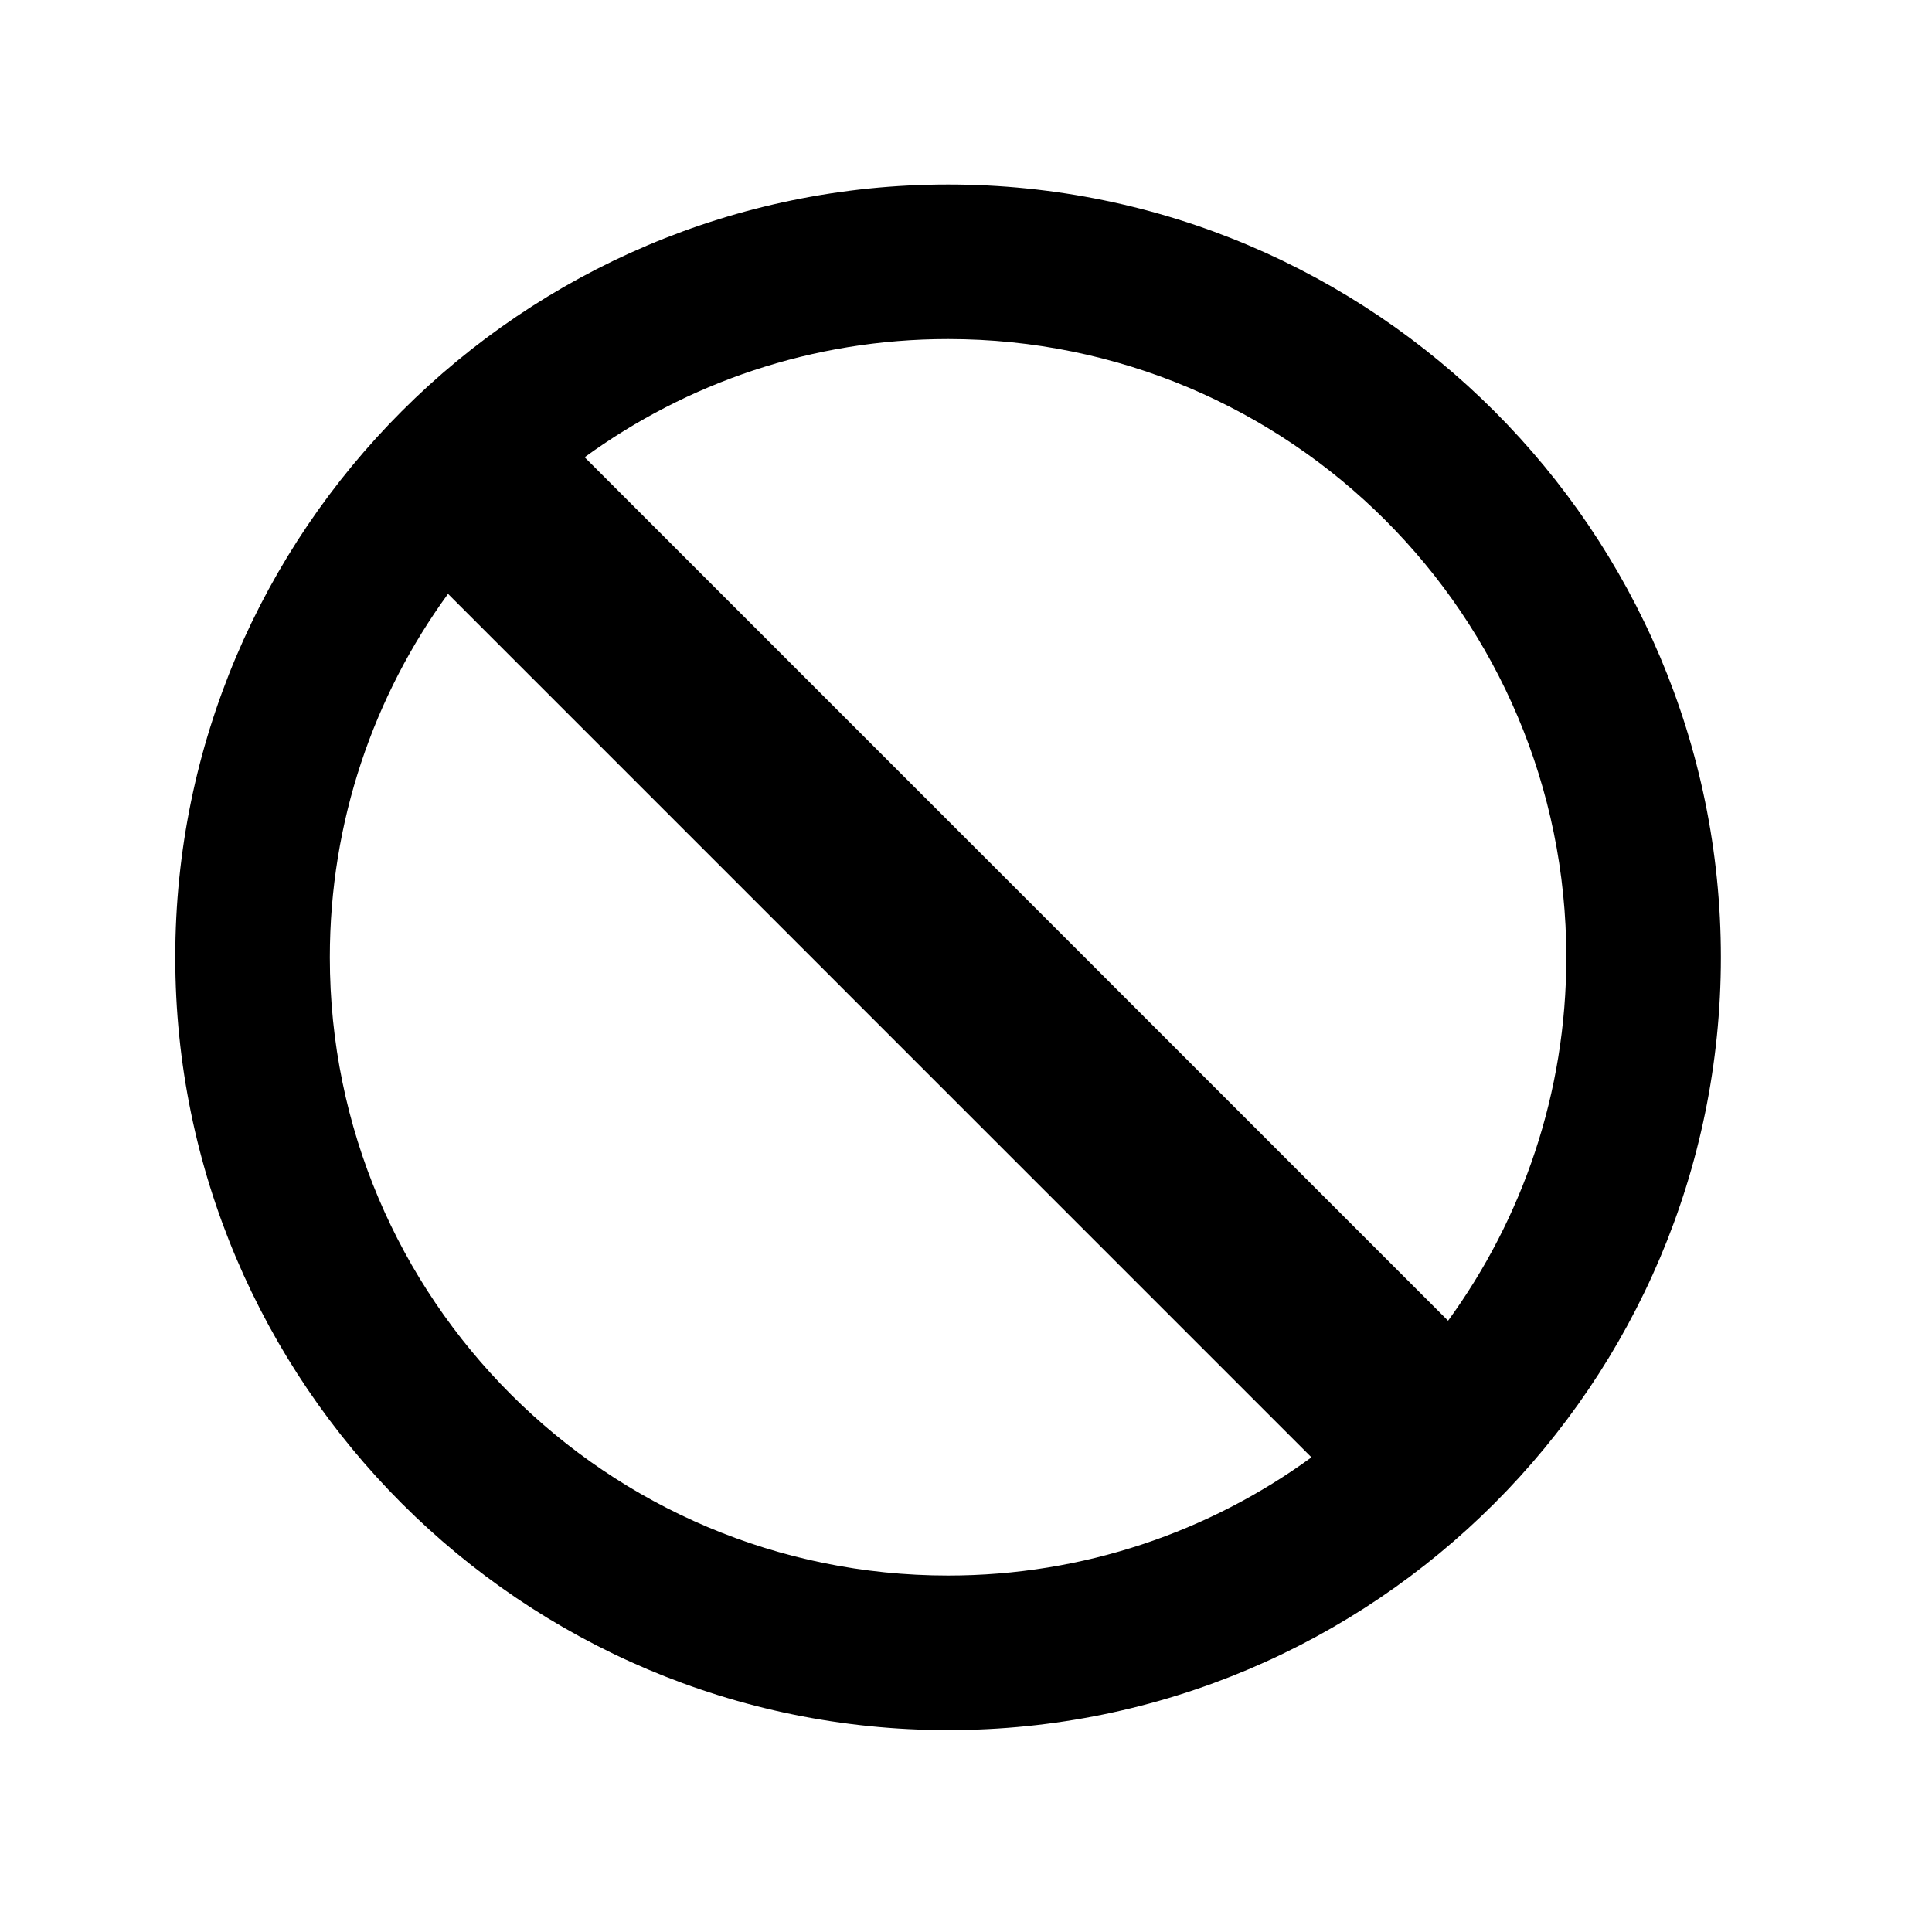
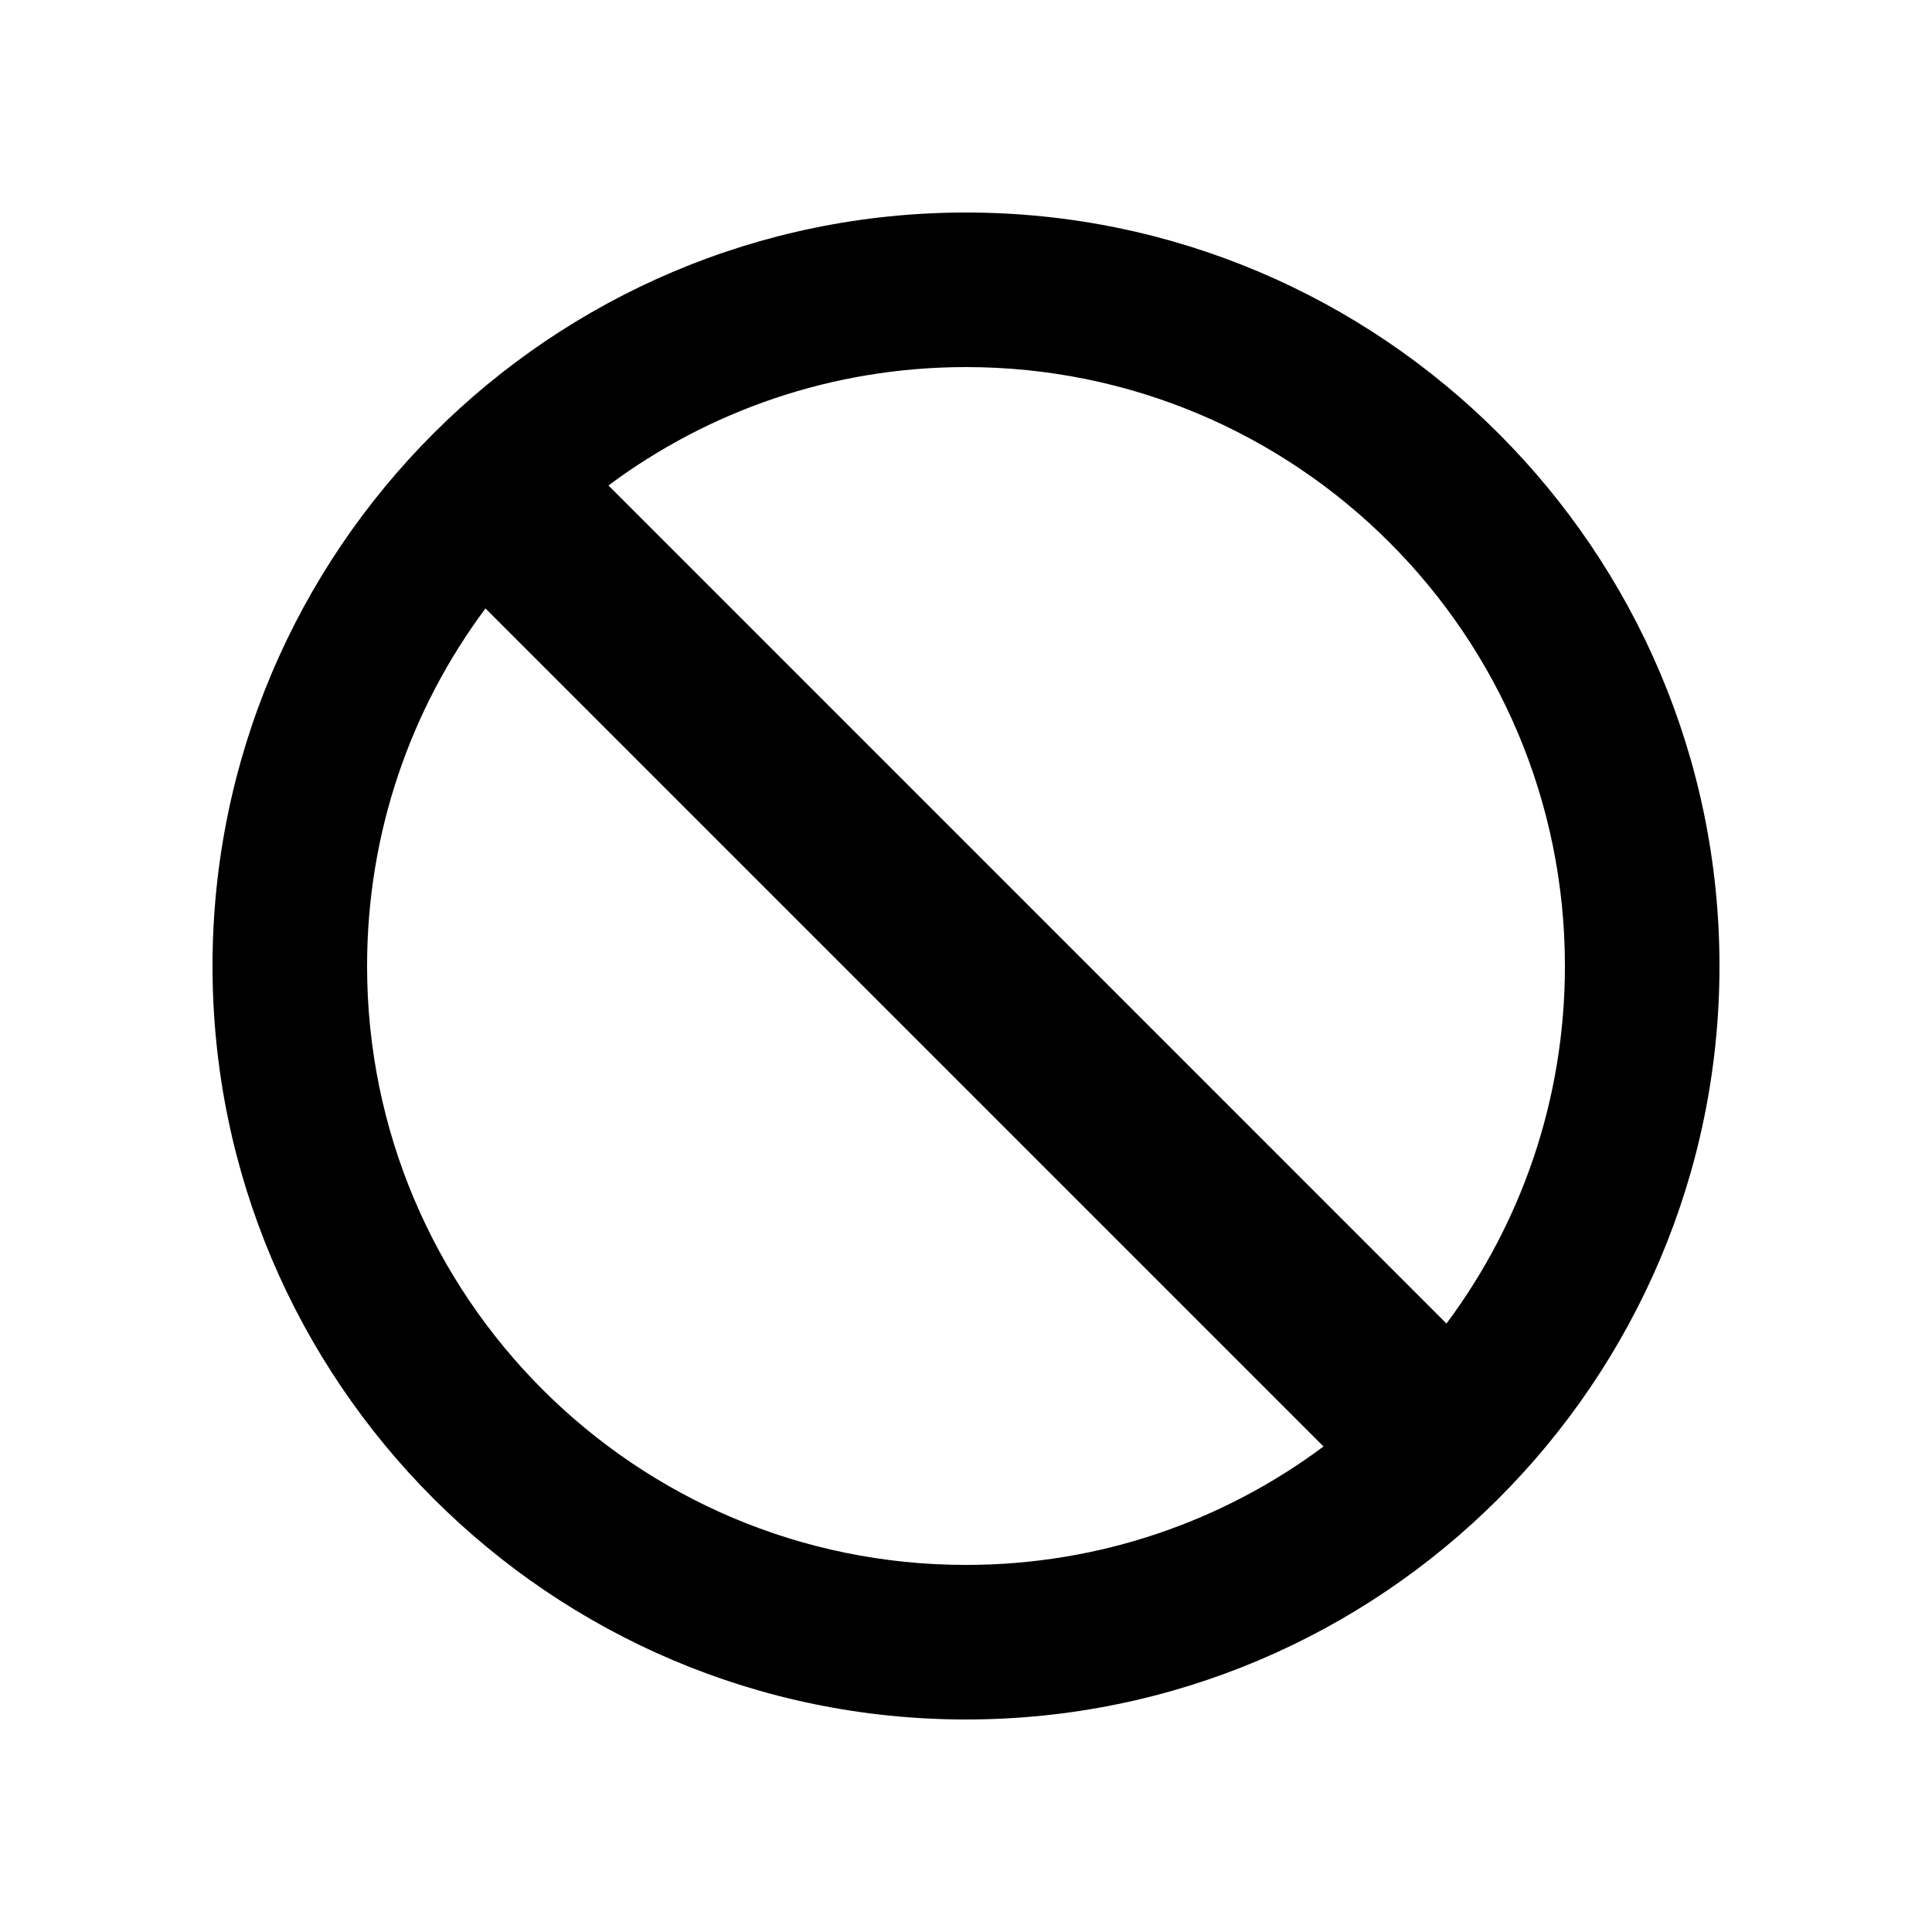
<svg xmlns="http://www.w3.org/2000/svg" version="1.1" x="0px" y="0px" width="100px" height="100px" viewBox="0 0 100 100" enable-background="new 0 0 100 100" xml:space="preserve">
  <g id="Layer_3">
</g>
  <g id="Your_Icon">
</g>
  <g id="Layer_4">
    <g>
-       <path fill="none" d="M23.189,30.738c-3.844,5.28-6.117,11.778-6.117,18.812c0,17.667,14.324,32,32,32    c7.032,0,13.529-2.274,18.809-6.118L23.189,30.738z" />
-       <path fill="none" d="M74.953,68.36c3.845-5.282,6.12-11.78,6.12-18.811c0-17.677-14.324-32-32-32    c-7.033,0-13.531,2.273-18.812,6.117L74.953,68.36z" />
-       <path d="M49.072,9.55c-22.056,0-40,17.944-40,40s17.944,40,40,40s40-17.944,40-40S71.128,9.55,49.072,9.55z M81.072,49.55    c0,7.03-2.274,13.528-6.12,18.811L30.261,23.667c5.281-3.844,11.779-6.117,18.812-6.117C66.748,17.55,81.072,31.873,81.072,49.55z     M17.072,49.55c0-7.033,2.273-13.531,6.117-18.812l44.692,44.693c-5.28,3.844-11.777,6.118-18.809,6.118    C31.396,81.55,17.072,67.217,17.072,49.55z" />
+       <path fill="none" d="M74.869,68.507C78.72,63.341,81,56.936,81,50c0-17.124-13.877-31-31-31c-6.938,0-13.343,2.279-18.507,6.128    L74.869,68.507z" />
+       <path fill="none" d="M25.128,31.492C21.279,36.657,19,43.062,19,50c0,17.114,13.877,31,31,31c6.937,0,13.341-2.28,18.505-6.13    L25.128,31.492z" />
+       <path d="M50,11c-21.505,0-39,17.495-39,39s17.495,39,39,39s39-17.495,39-39S71.505,11,50,11z M81,50    c0,6.936-2.28,13.341-6.131,18.507L31.493,25.128C36.657,21.279,43.062,19,50,19C67.123,19,81,32.876,81,50z M19,50    c0-6.938,2.279-13.343,6.128-18.508L68.505,74.87C63.341,78.72,56.937,81,50,81C32.877,81,19,67.114,19,50z" />
    </g>
  </g>
</svg>
